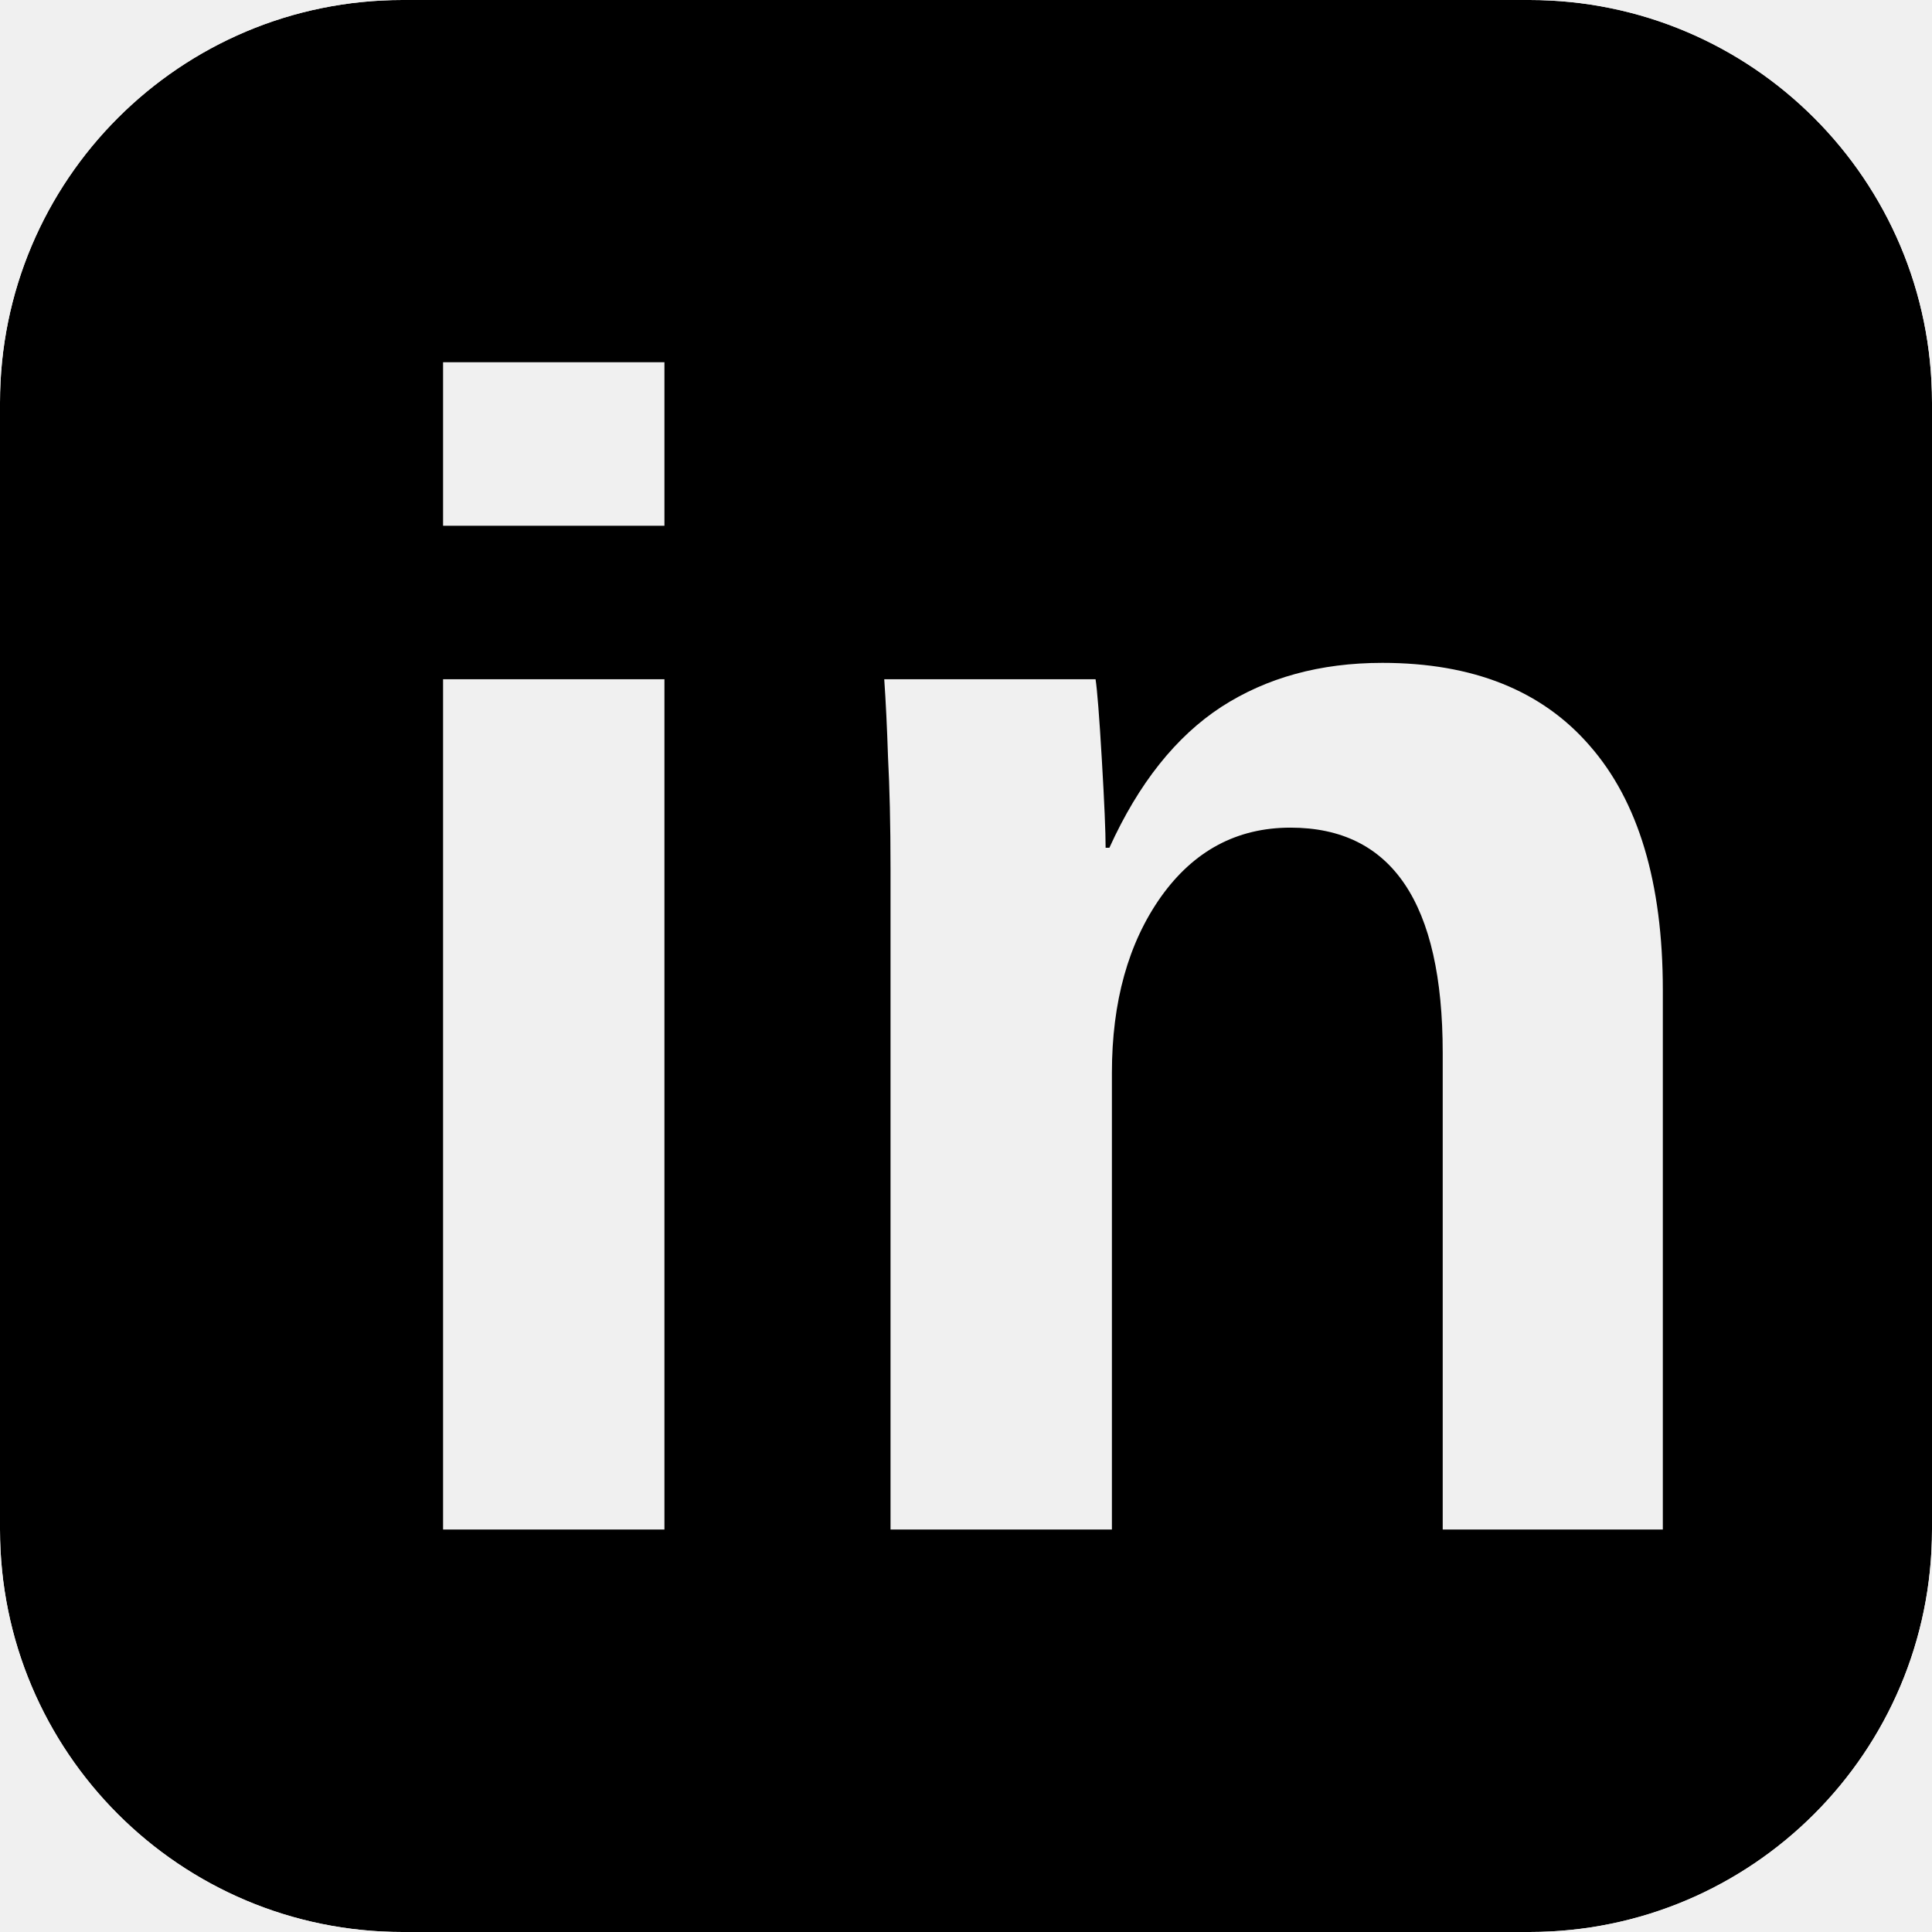
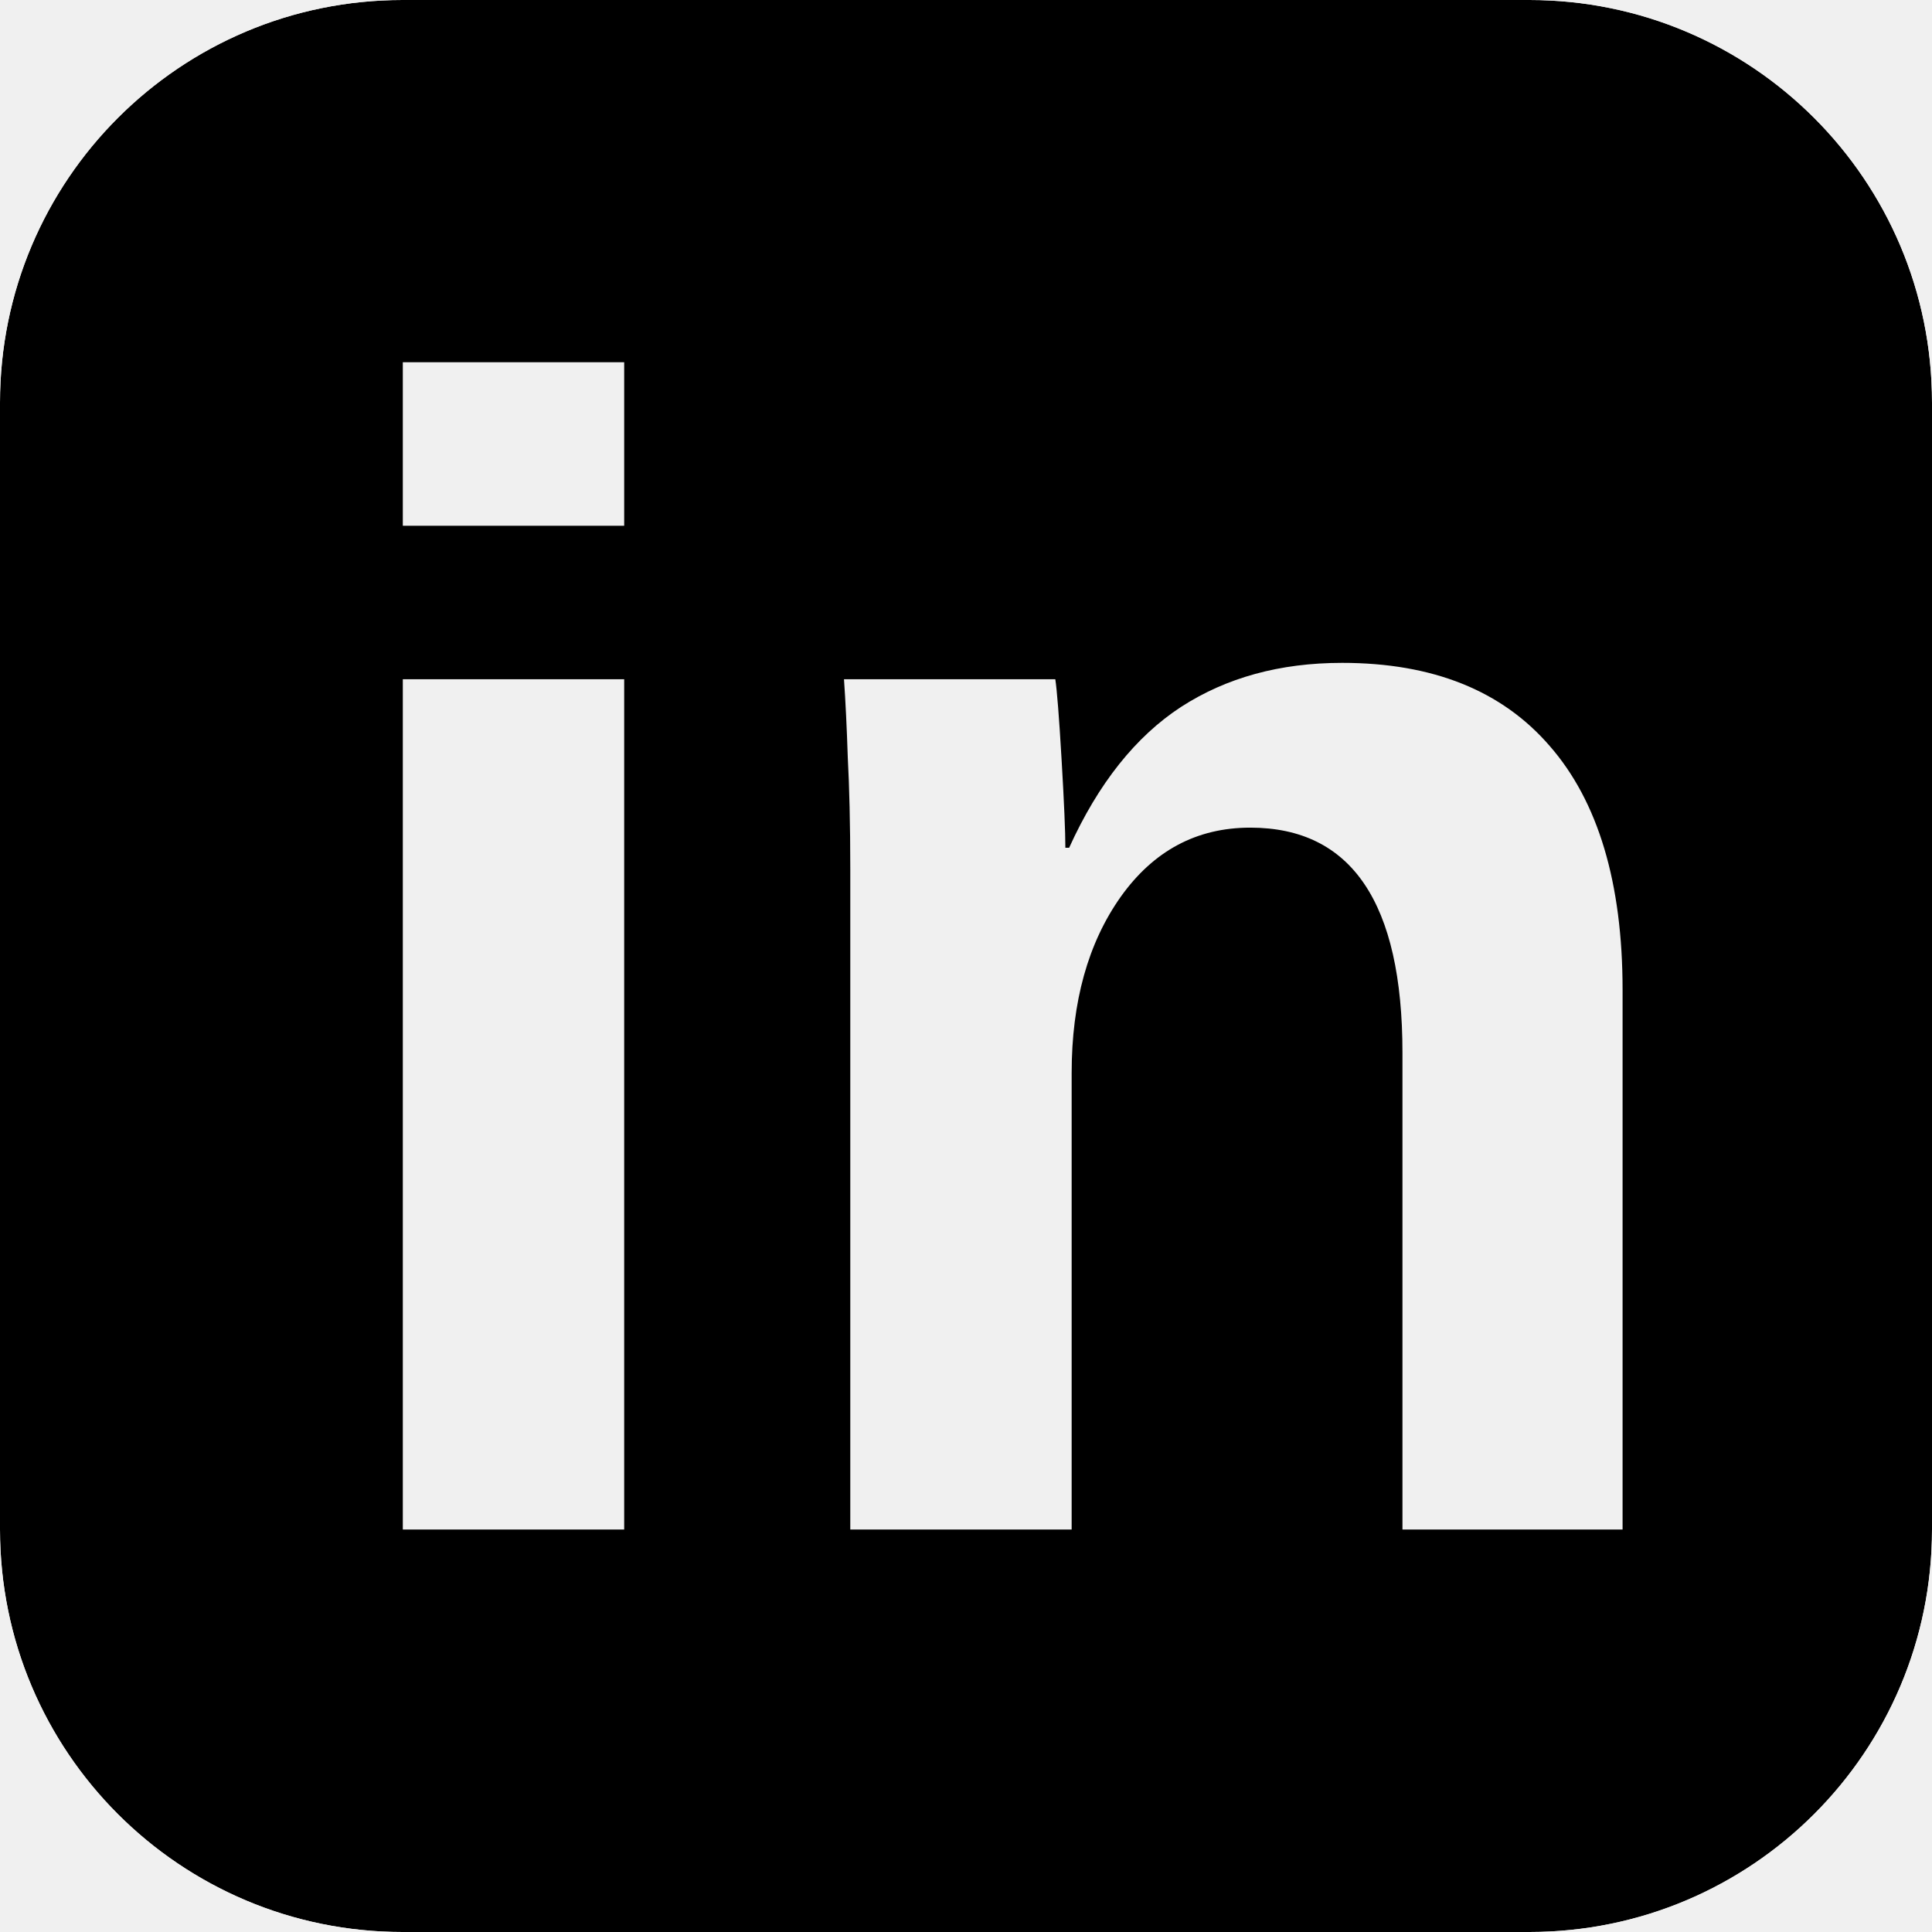
<svg xmlns="http://www.w3.org/2000/svg" viewBox="0 0 24 24" width="24" height="24">
  <defs>
    <mask id="li-knockout">
      <rect x="0" y="0" width="24" height="24" rx="5" fill="white" />
-       <text x="13" y="19" font-family="Arial, Helvetica, sans-serif" font-size="20" font-weight="bold" text-anchor="middle" fill="black">in</text>
+       <text x="12.5" y="19" font-family="Arial, Helvetica, sans-serif" font-size="20" font-weight="bold" text-anchor="middle" fill="black">in</text>
    </mask>
  </defs>
  <rect x="0" y="0" width="24" height="24" rx="5" fill="currentColor" mask="url(#li-knockout)" />
</svg>
